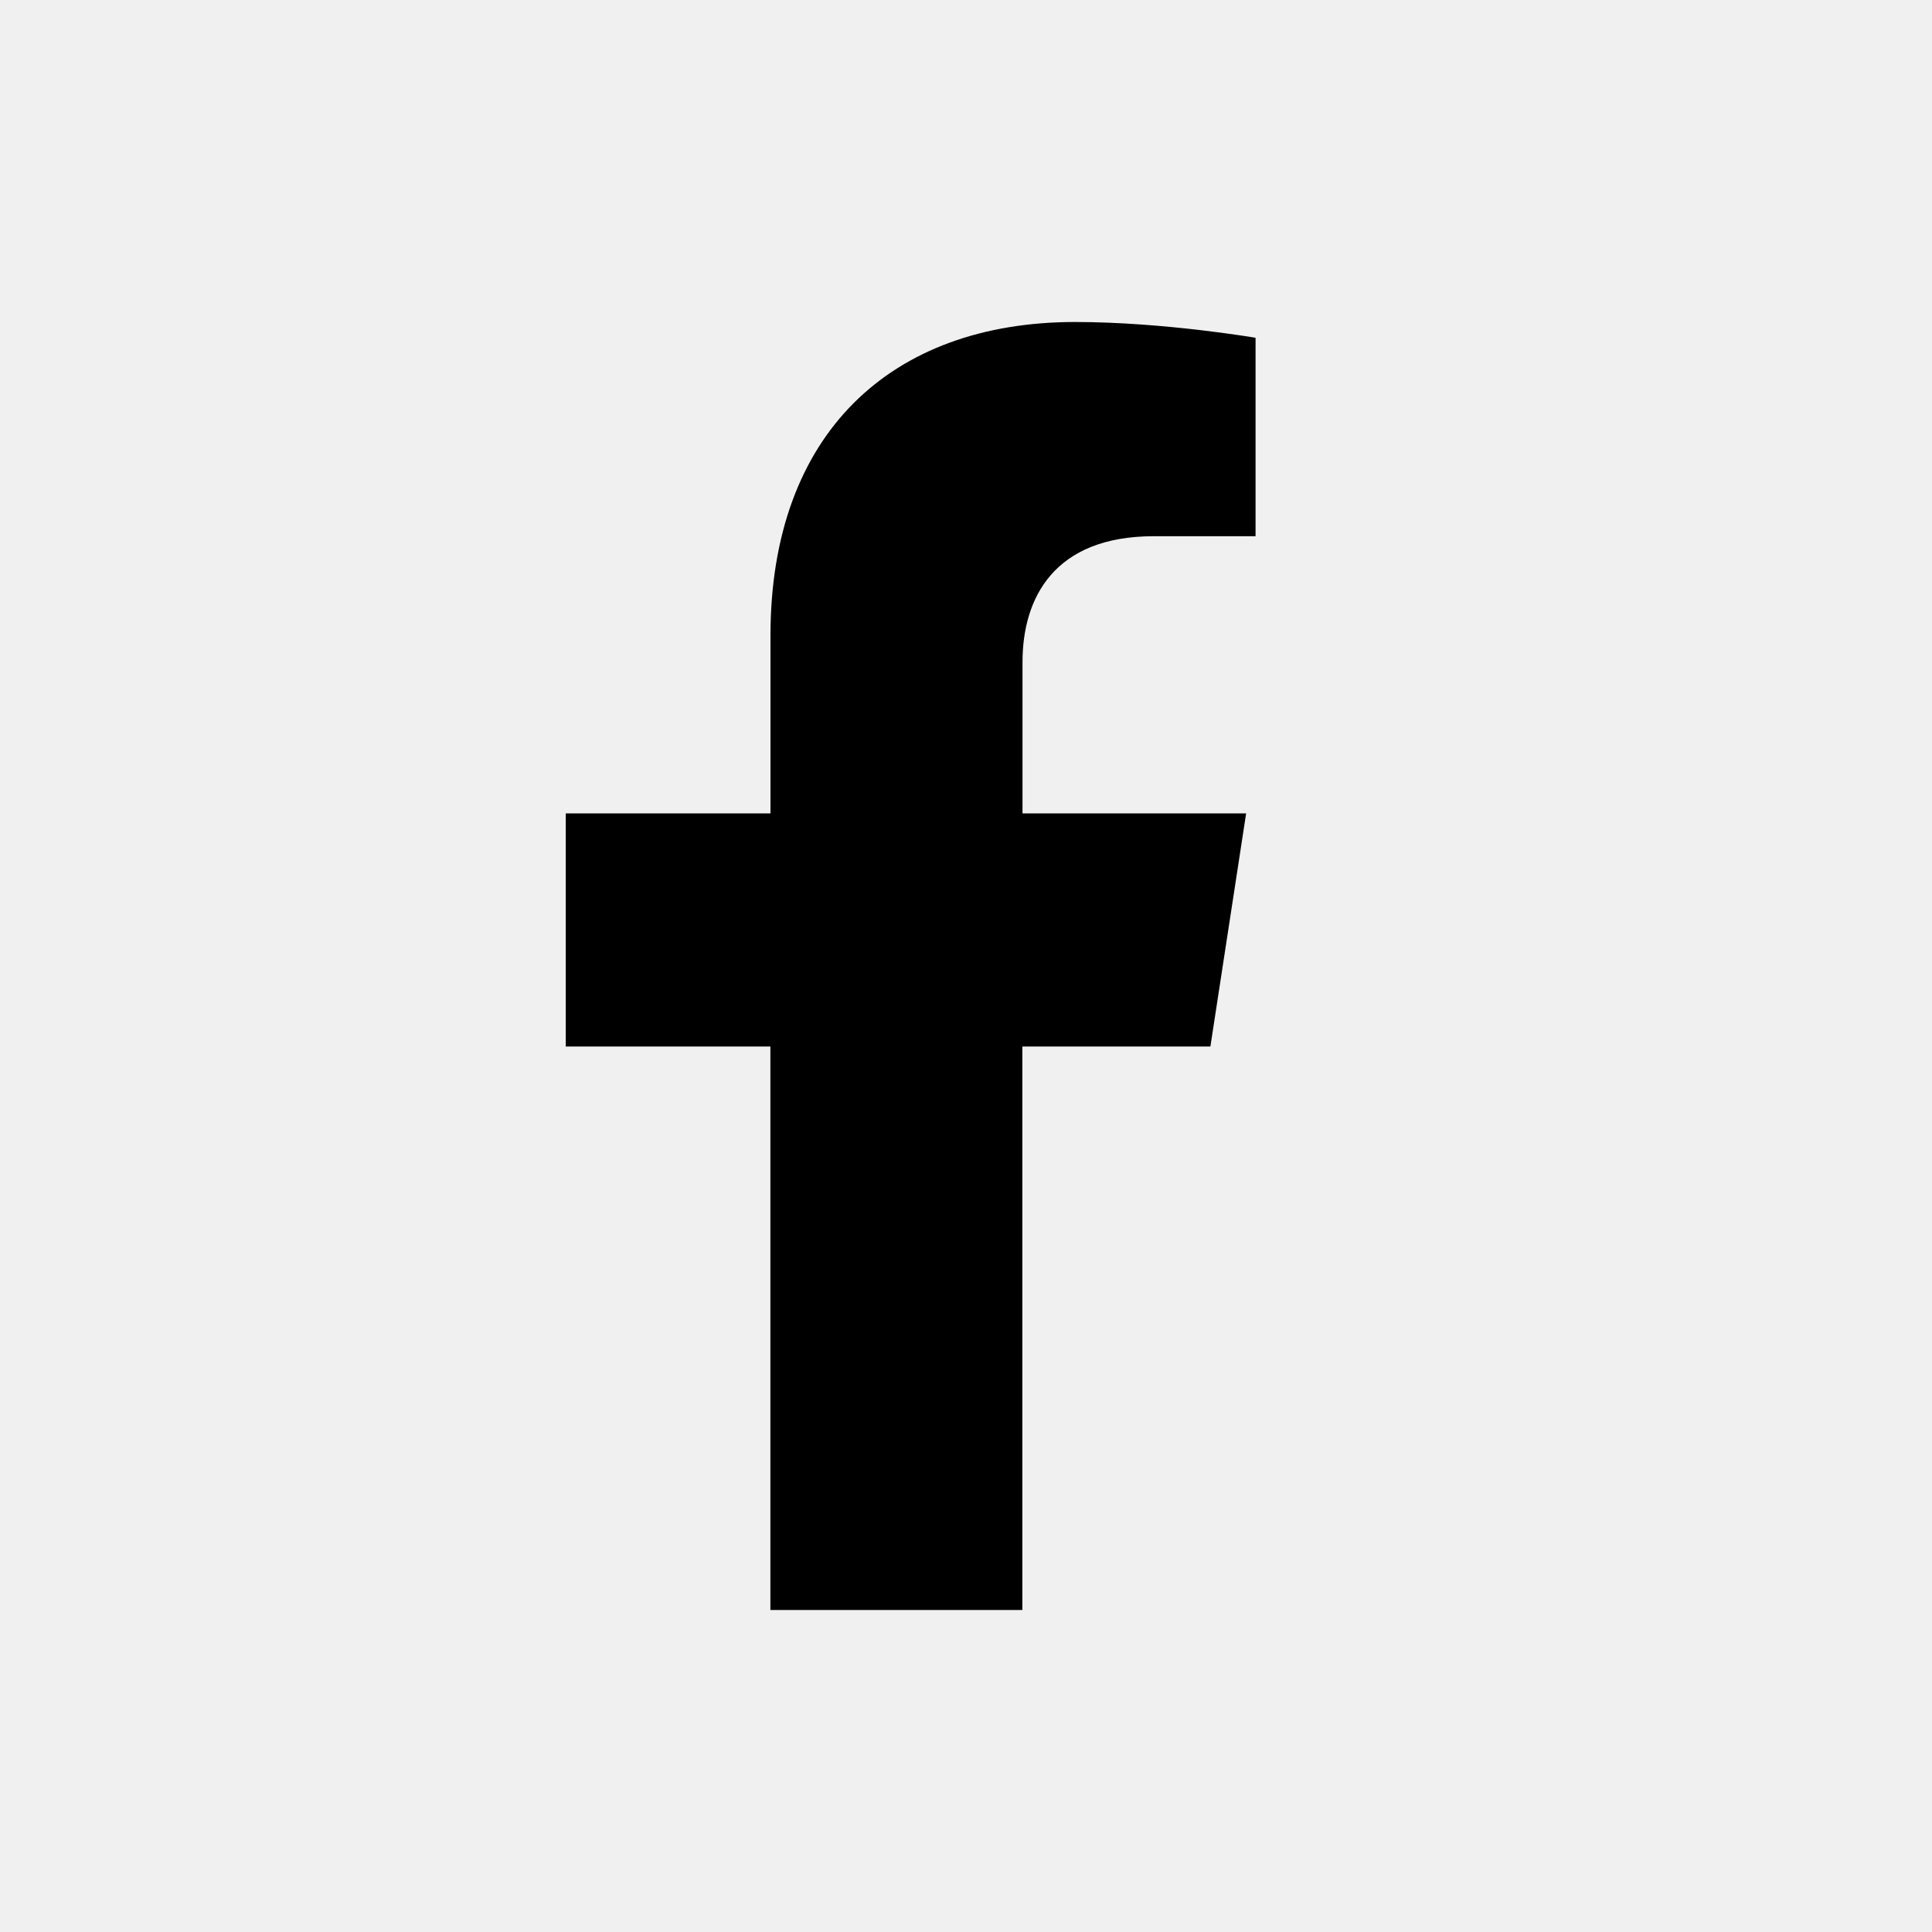
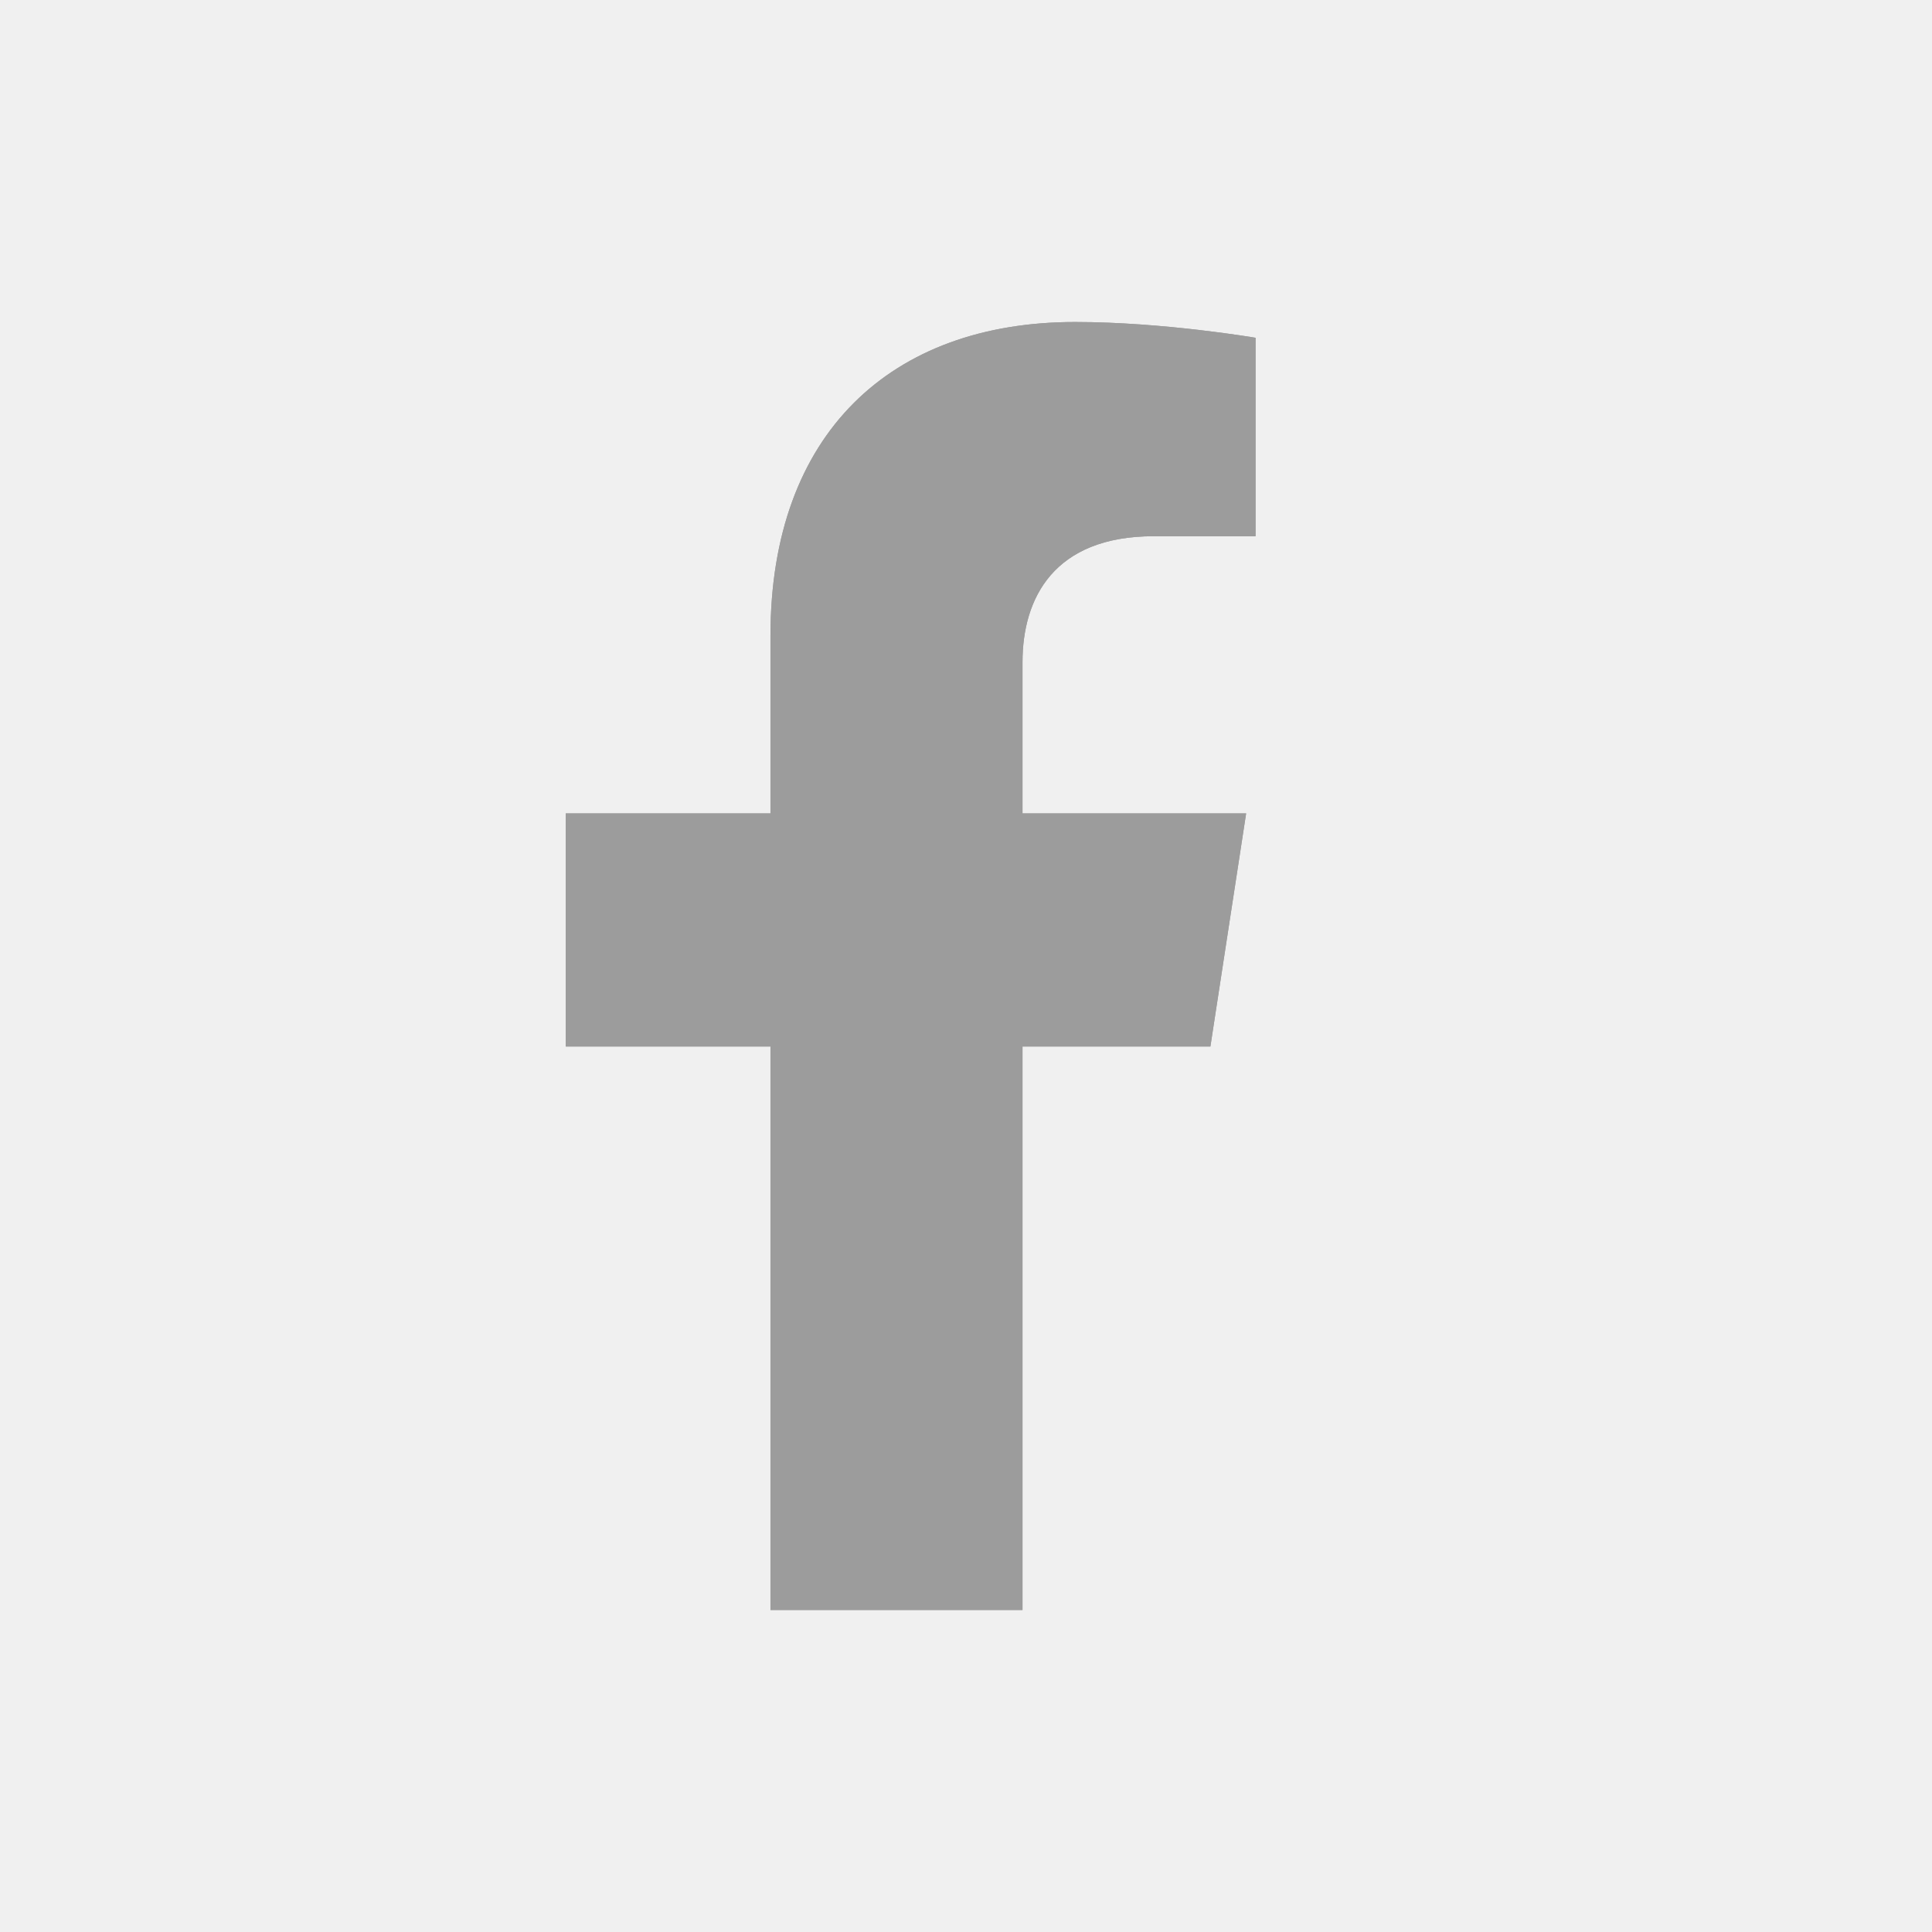
- <svg xmlns="http://www.w3.org/2000/svg" xmlns:xlink="http://www.w3.org/1999/xlink" width="24" height="24" viewBox="0 0 24 24">
+ <svg xmlns="http://www.w3.org/2000/svg" xmlns:xlink="http://www.w3.org/1999/xlink" width="24px" height="24px" viewBox="0 0 24 24" version="1.1">
  <defs>
-     <path id="fb-a" d="M15.036 13l.444-2.896h-2.778V8.225c0-.792.388-1.564 1.632-1.564h1.263V4.196S14.451 4 13.355 4c-2.288 0-3.784 1.387-3.784 3.897v2.207H7.028V13H9.57v7h3.13v-7h2.335z" />
+     <path d="M15.036,13 L15.48,10.104 L12.702,10.104 L12.702,8.225 C12.702,7.433 13.09,6.661 14.334,6.661 L15.597,6.661 L15.597,4.196 C15.597,4.196 14.451,4 13.355,4 C11.067,4 9.571,5.387 9.571,7.897 L9.571,10.104 L7.028,10.104 L7.028,13 L9.571,13 L9.571,20 L12.702,20 L12.702,13 L15.036,13 Z" id="path-1" />
  </defs>
-   <g fill="none" fill-rule="evenodd">
-     <path d="M0 0h24v24H0z" />
-     <mask id="fb-b" fill="#fff">
-       <use xlink:href="#a" />
+   <g id="Material/Icons-black/s_fb" stroke="none" stroke-width="1" fill="none" fill-rule="evenodd">
+     <polygon id="Shape" points="0 0 24 0 24 24 0 24" />
+     <mask id="mask-2" fill="white">
+       <use xlink:href="#path-1" />
    </mask>
-     <use fill="#000" fill-rule="nonzero" xlink:href="#fb-a" />
-     <g fill="#9C9C9C" mask="url(#fb-b)">
-       <path d="M0 0h24v24H0z" />
+     <use id="Shape" fill="#9C9C9C" fill-rule="nonzero" xlink:href="#path-1" />
+     <g id="UI/Color/Flat/Icon-Color" mask="url(#mask-2)" fill="#9C9C9C">
+       <rect id="Base" x="0" y="0" width="24" height="24" />
    </g>
  </g>
</svg>
